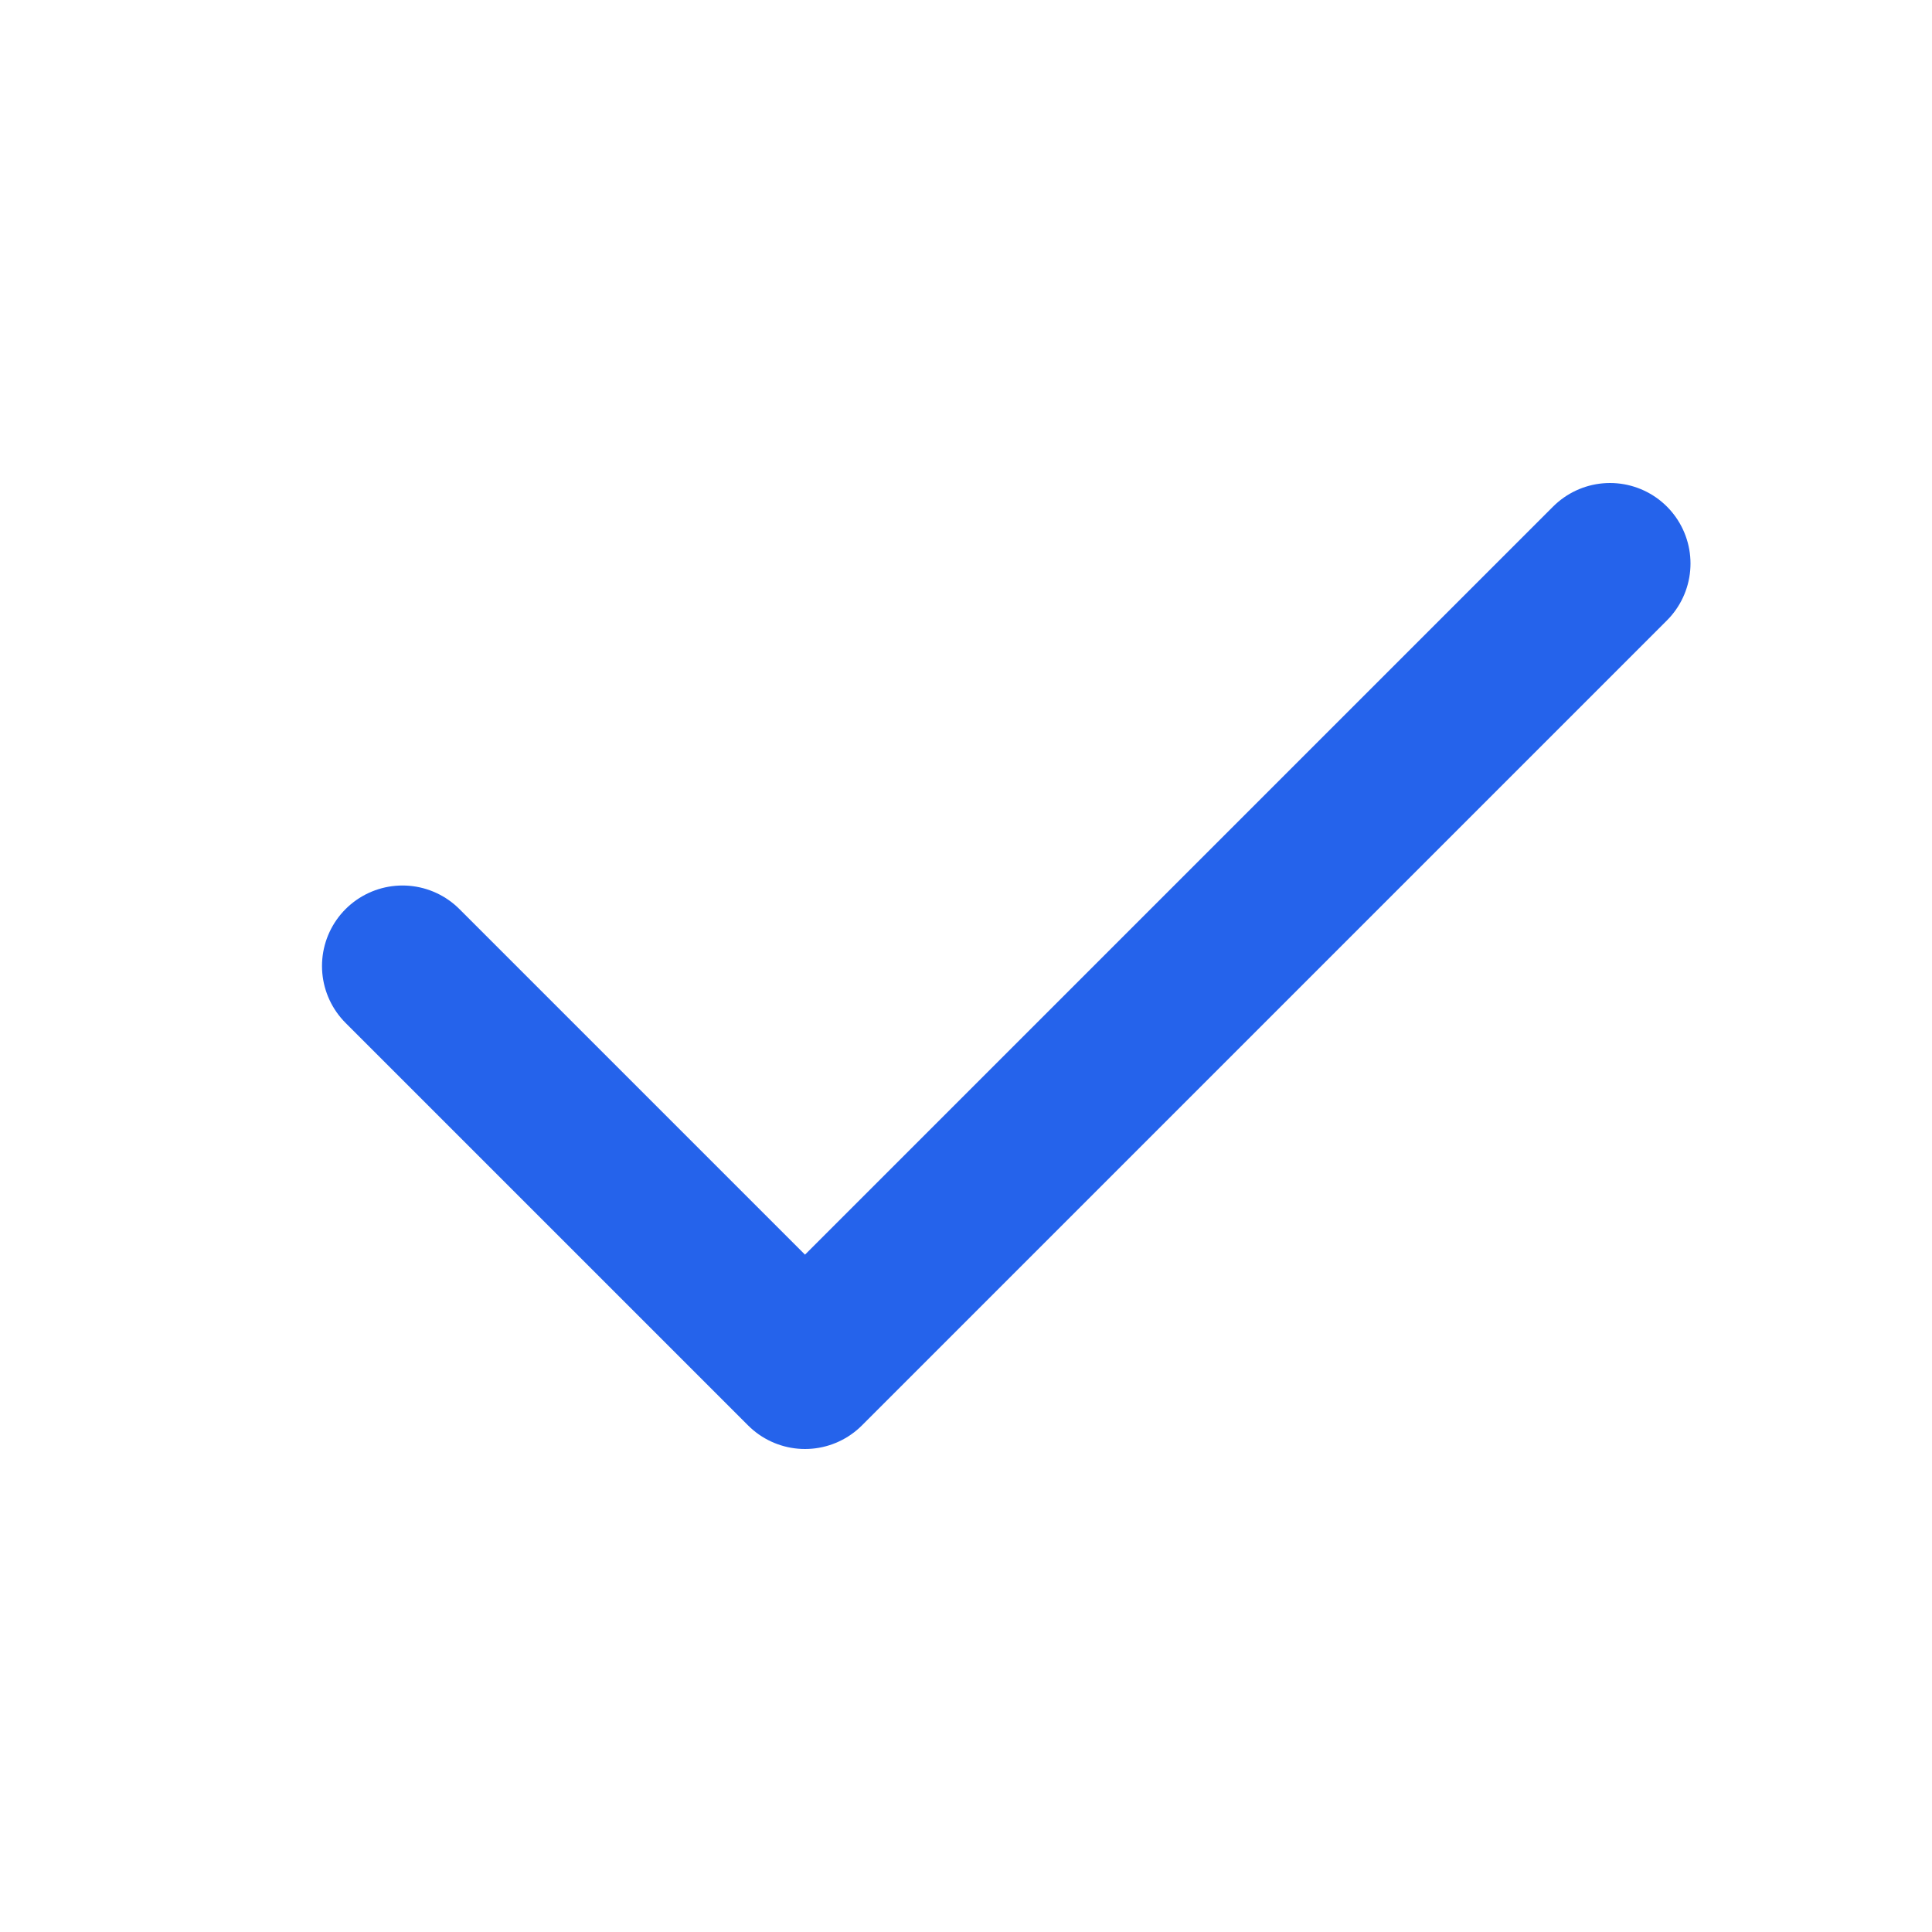
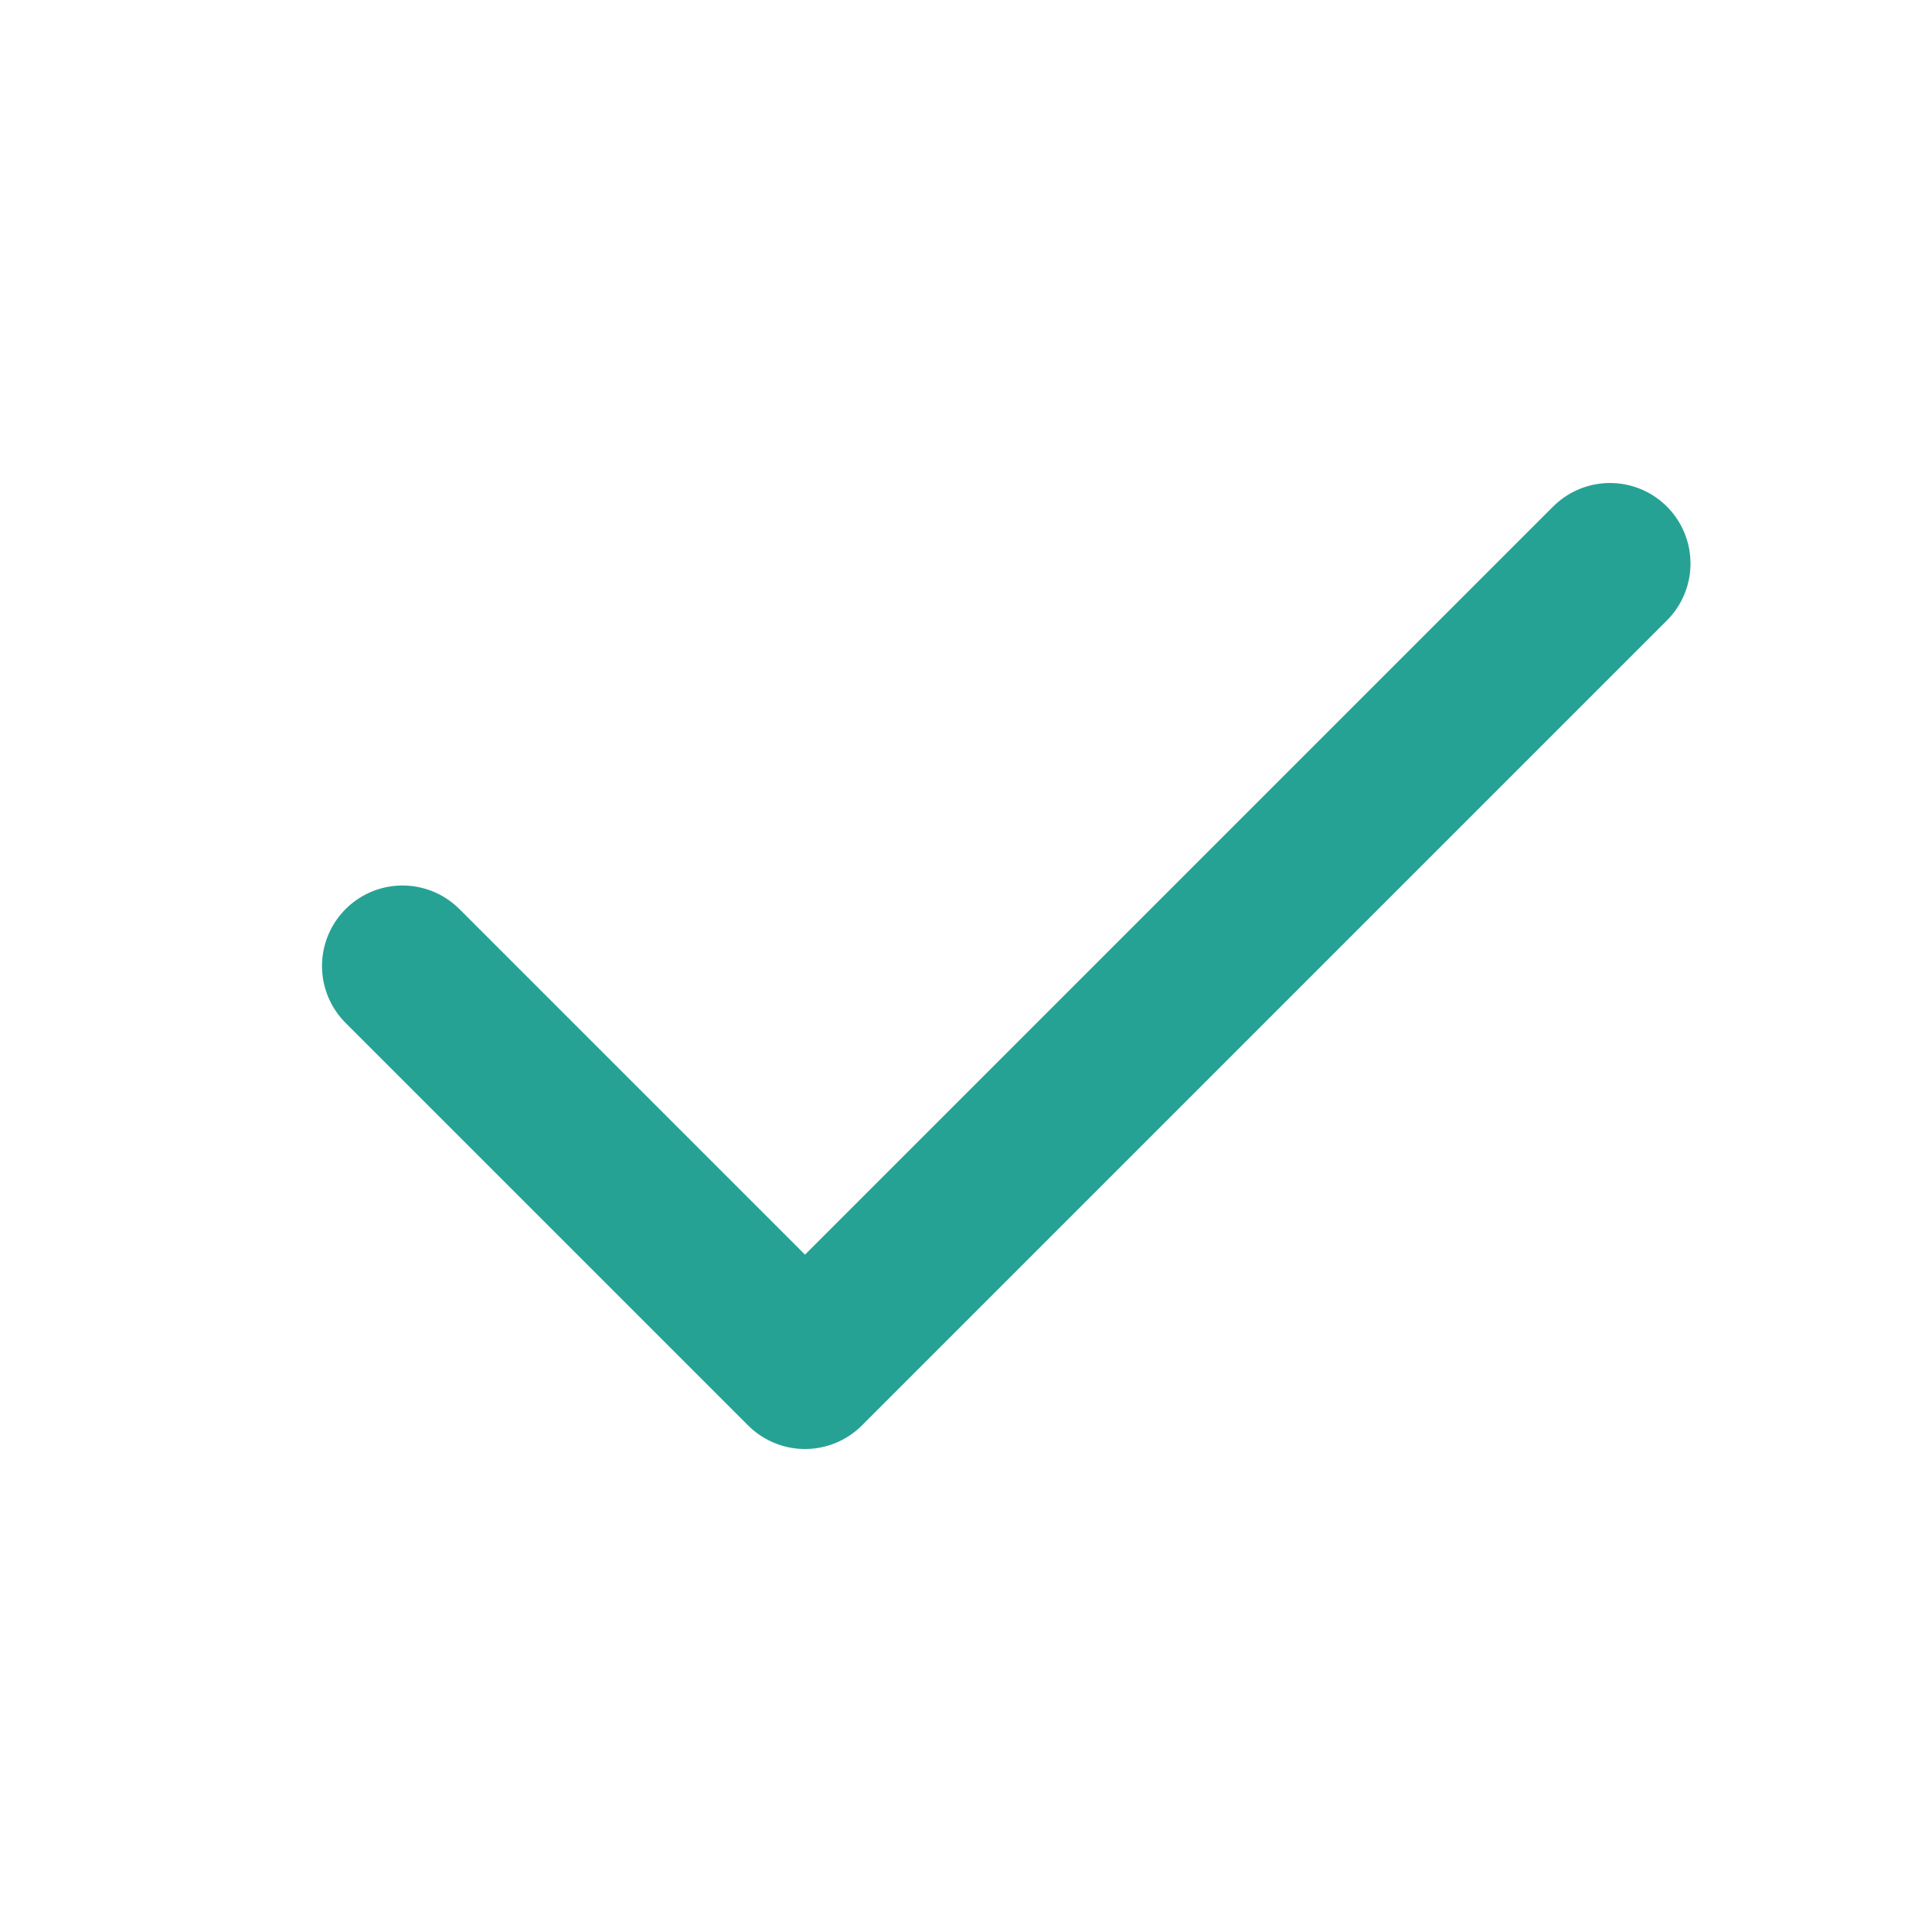
- <svg xmlns="http://www.w3.org/2000/svg" width="24" height="24" viewBox="0 0 24 24" fill="none" stroke="#2563eb" stroke-width="2" stroke-linecap="round" stroke-linejoin="round" class="icon icon-tabler icons-tabler-outline icon-tabler-check">
+ <svg xmlns="http://www.w3.org/2000/svg" width="24" height="24" viewBox="0 0 24 24" fill="none" stroke="#26A295" stroke-width="2" stroke-linecap="round" stroke-linejoin="round" class="icon icon-tabler icons-tabler-outline icon-tabler-check">
  <path stroke="none" d="M0 0h24v24H0z" fill="none" />
  <path d="M5 12l5 5l10 -10" />
</svg>
